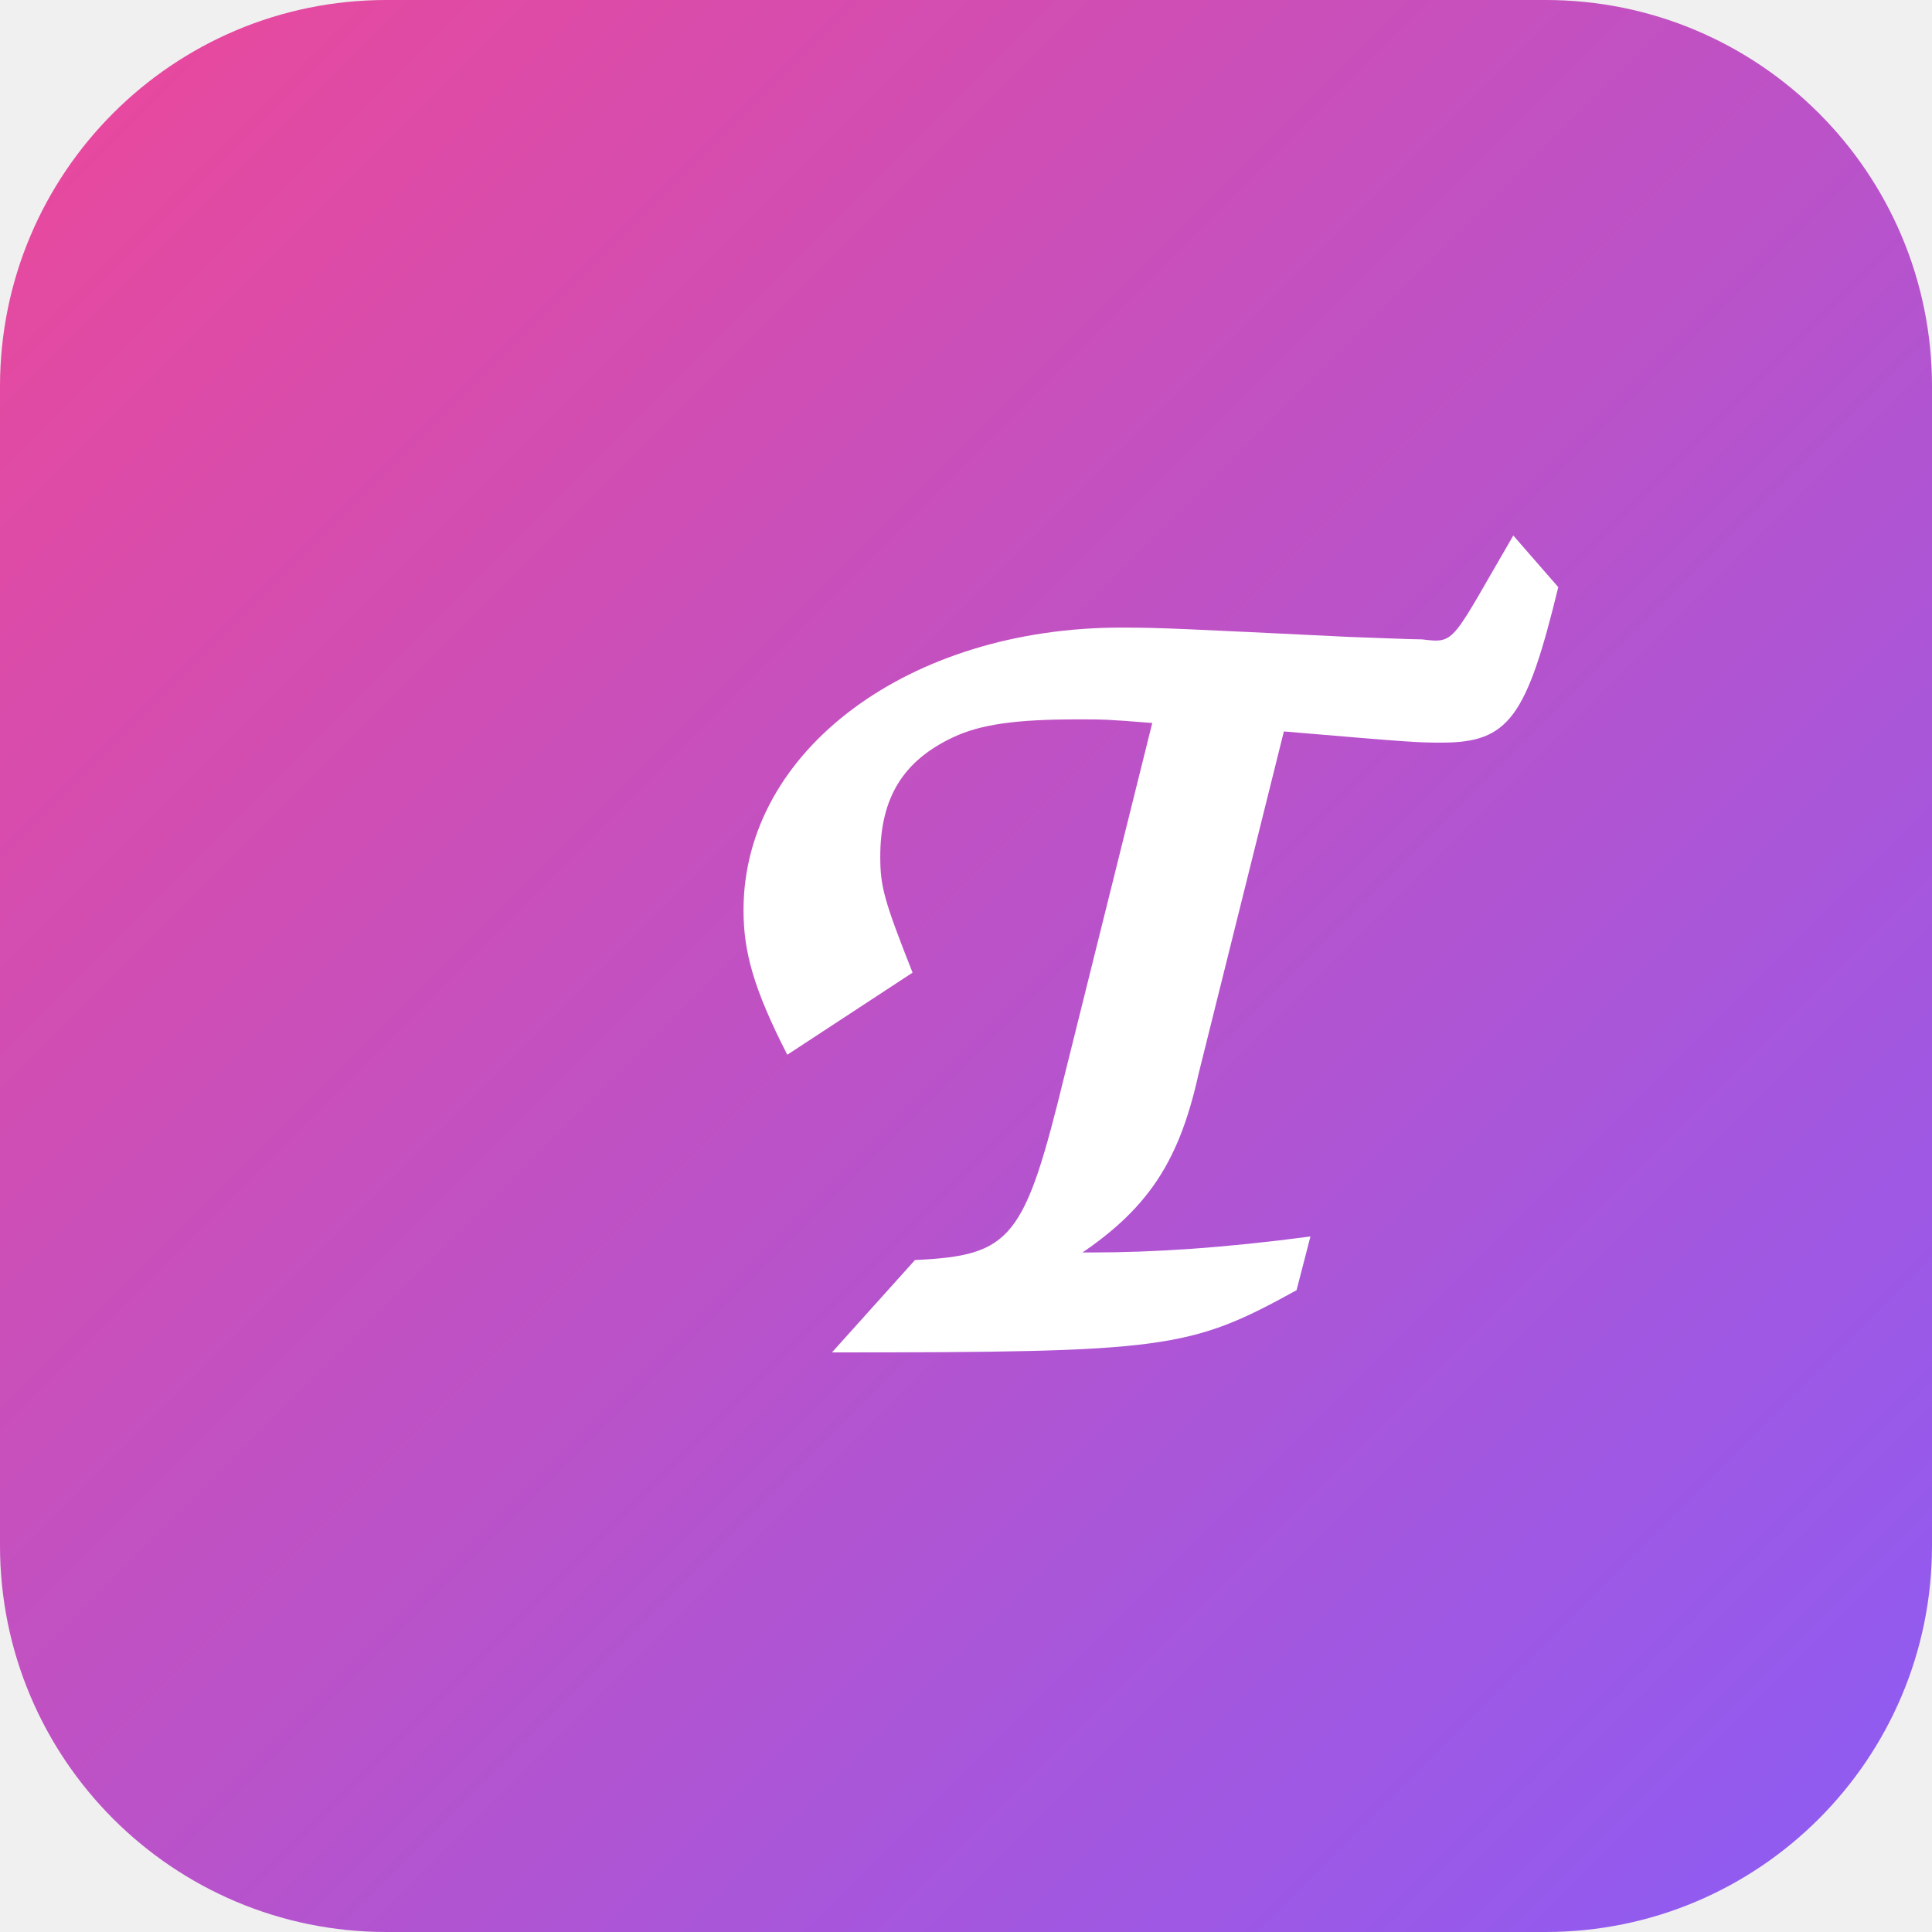
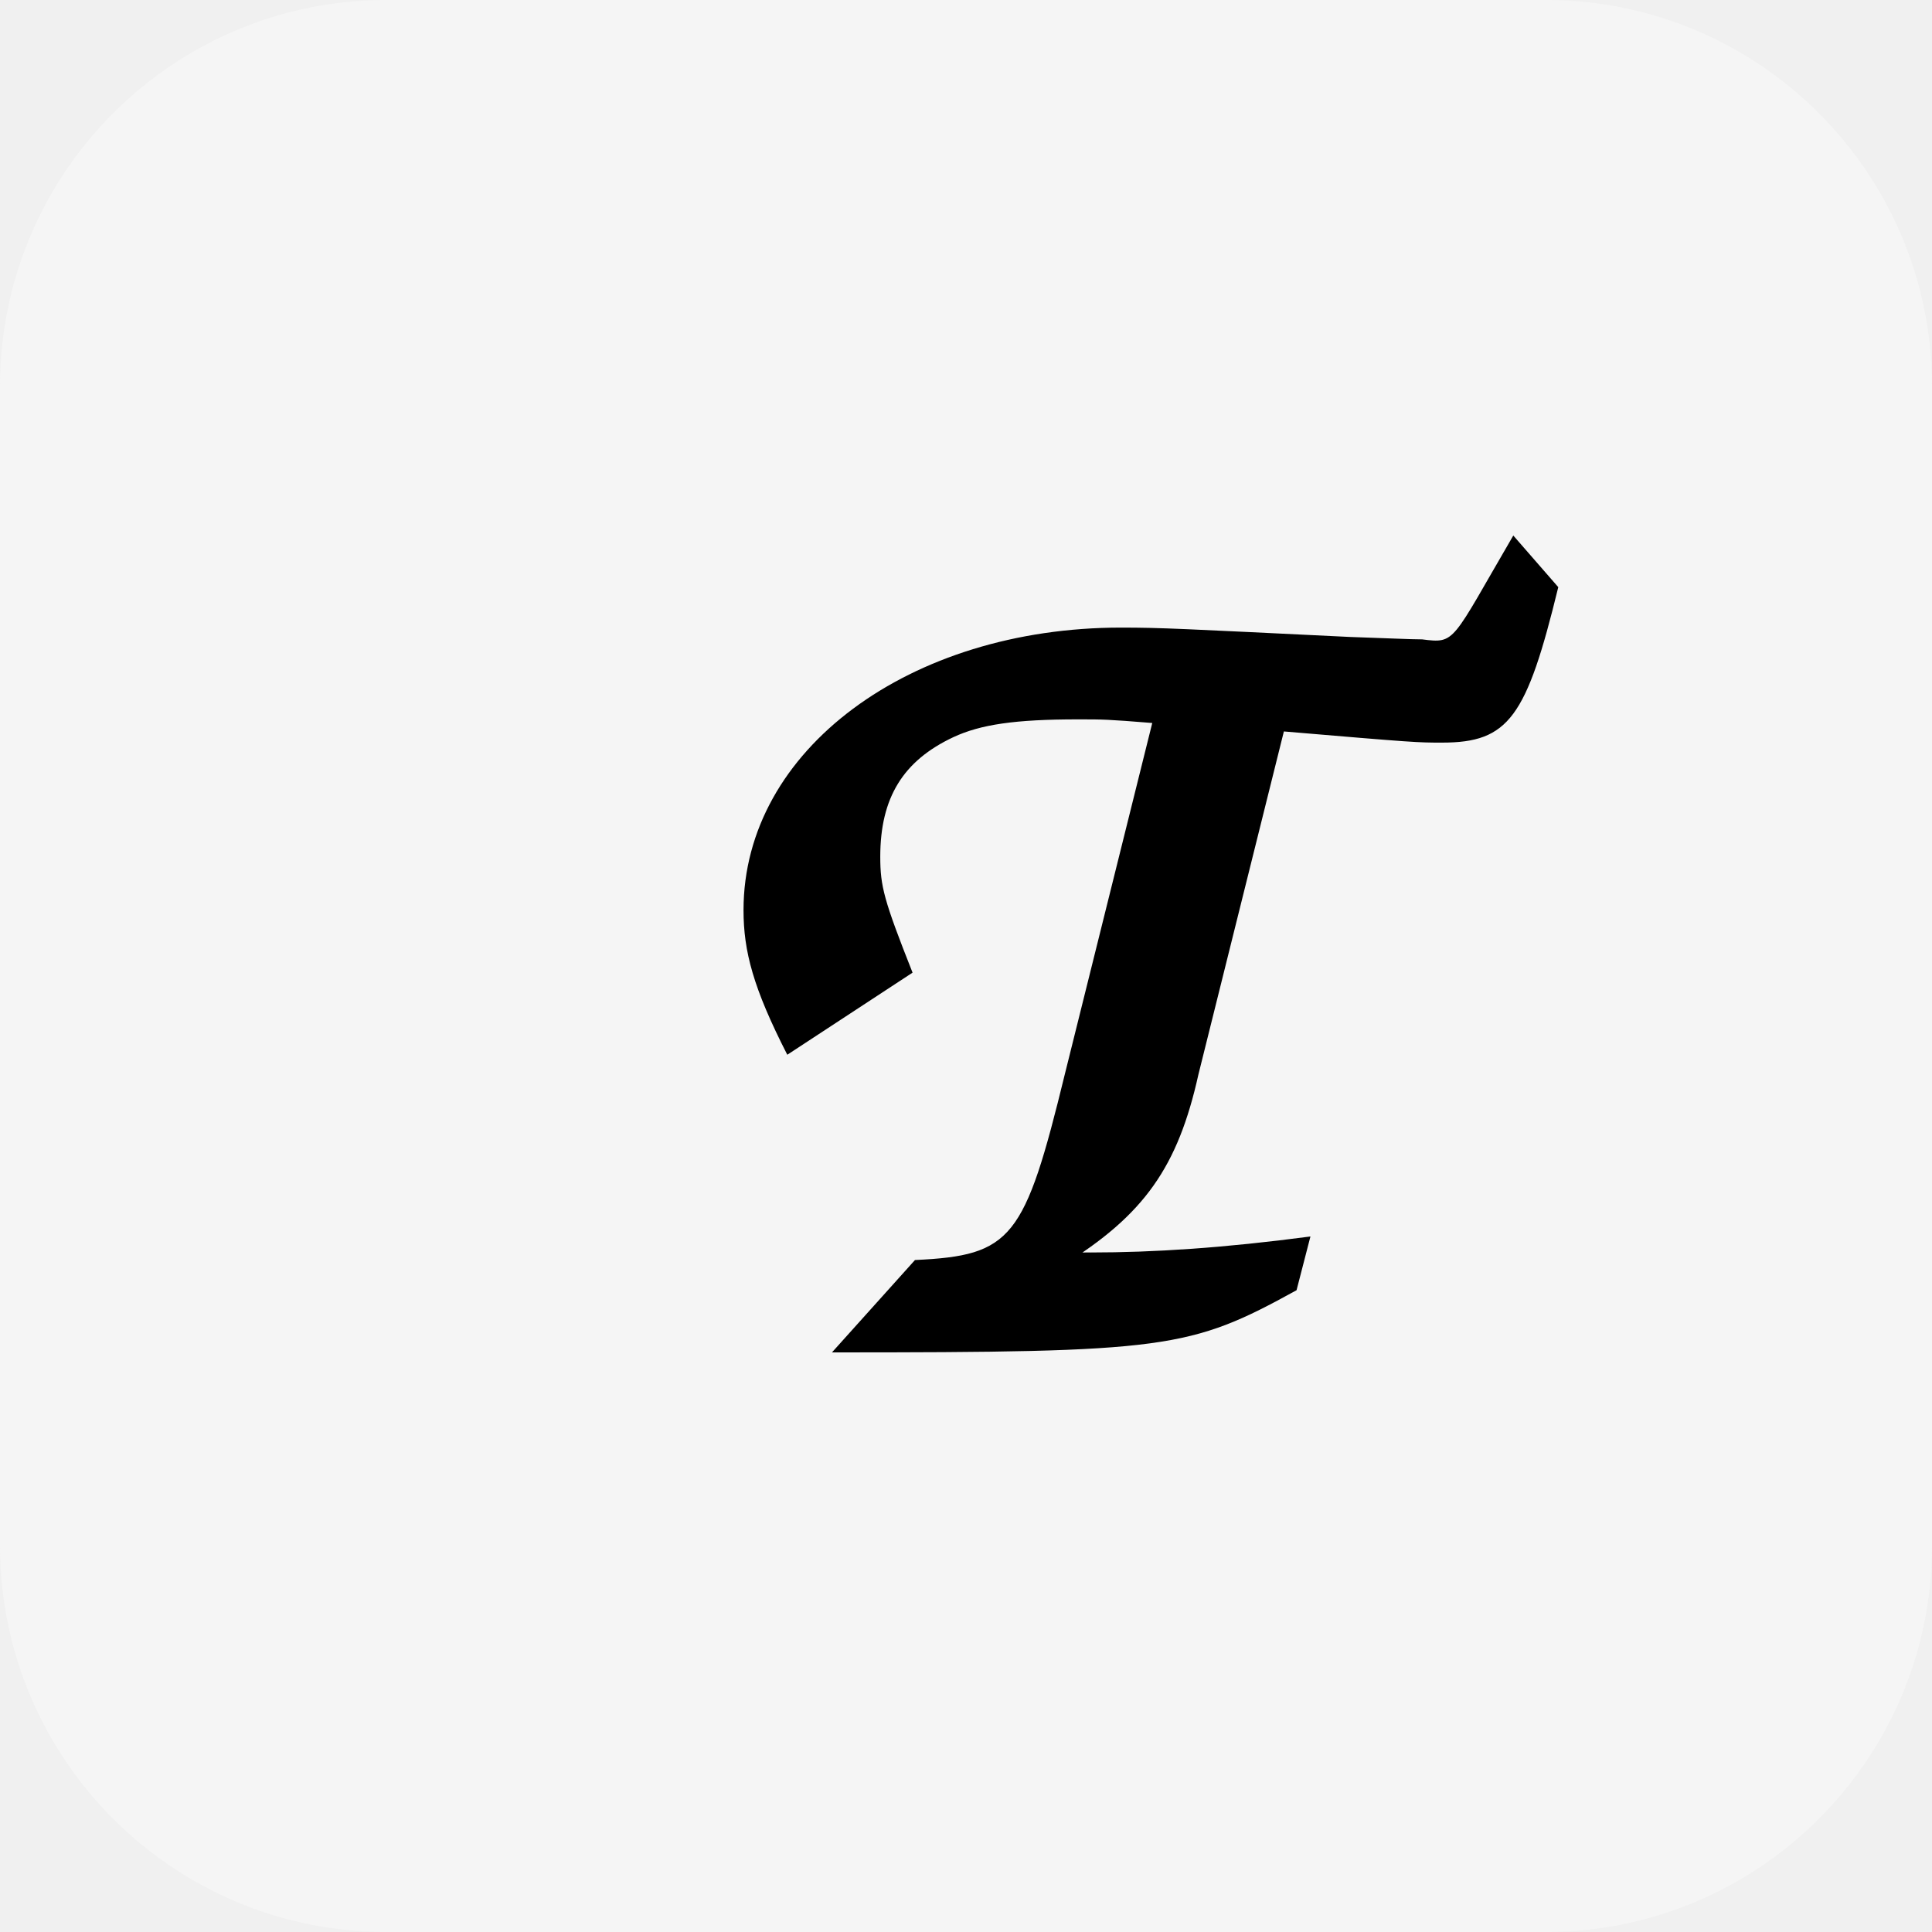
<svg xmlns="http://www.w3.org/2000/svg" viewBox="0 0 100 100">
  <style>
    @media (prefers-color-scheme: dark) {
-       #gradient stop:first-child {
-         stop-color: #ec4899; /* pink-400 */
+       rect {
+         fill: #1e1e1e;
      }
-       #gradient stop:last-child {
-         stop-color: #a78bfa; /* violet-400 */
+       text {
+         fill: white;
      }
    }
    @media (prefers-color-scheme: light) {
-       #gradient stop:first-child {
-         stop-color: #ec4899; /* pink-500 */
+       rect {
+         fill: #f5f5f5;
      }
-       #gradient stop:last-child {
-         stop-color: #8b5cf6; /* violet-500 */
+       text {
+         fill: black;
      }
    }
  </style>
-   <defs>
-     <linearGradient id="gradient" x1="0%" y1="0%" x2="100%" y2="100%">
-       <stop offset="0%" stop-color="#ec4899" />
-       <stop offset="100%" stop-color="#8b5cf6" />
-     </linearGradient>
-   </defs>
-   <rect width="100" height="100" rx="20" fill="url(#gradient)" />
-   <text x="50" y="70" font-size="60" text-anchor="middle" fill="white" font-family="cursive" font-weight="bold">T</text>
+   <rect width="100" height="100" rx="20" fill="#f5f5f5" />
+   <text x="50" y="70" font-size="60" text-anchor="middle" fill="black" font-family="cursive" font-weight="bold">T</text>
</svg>
